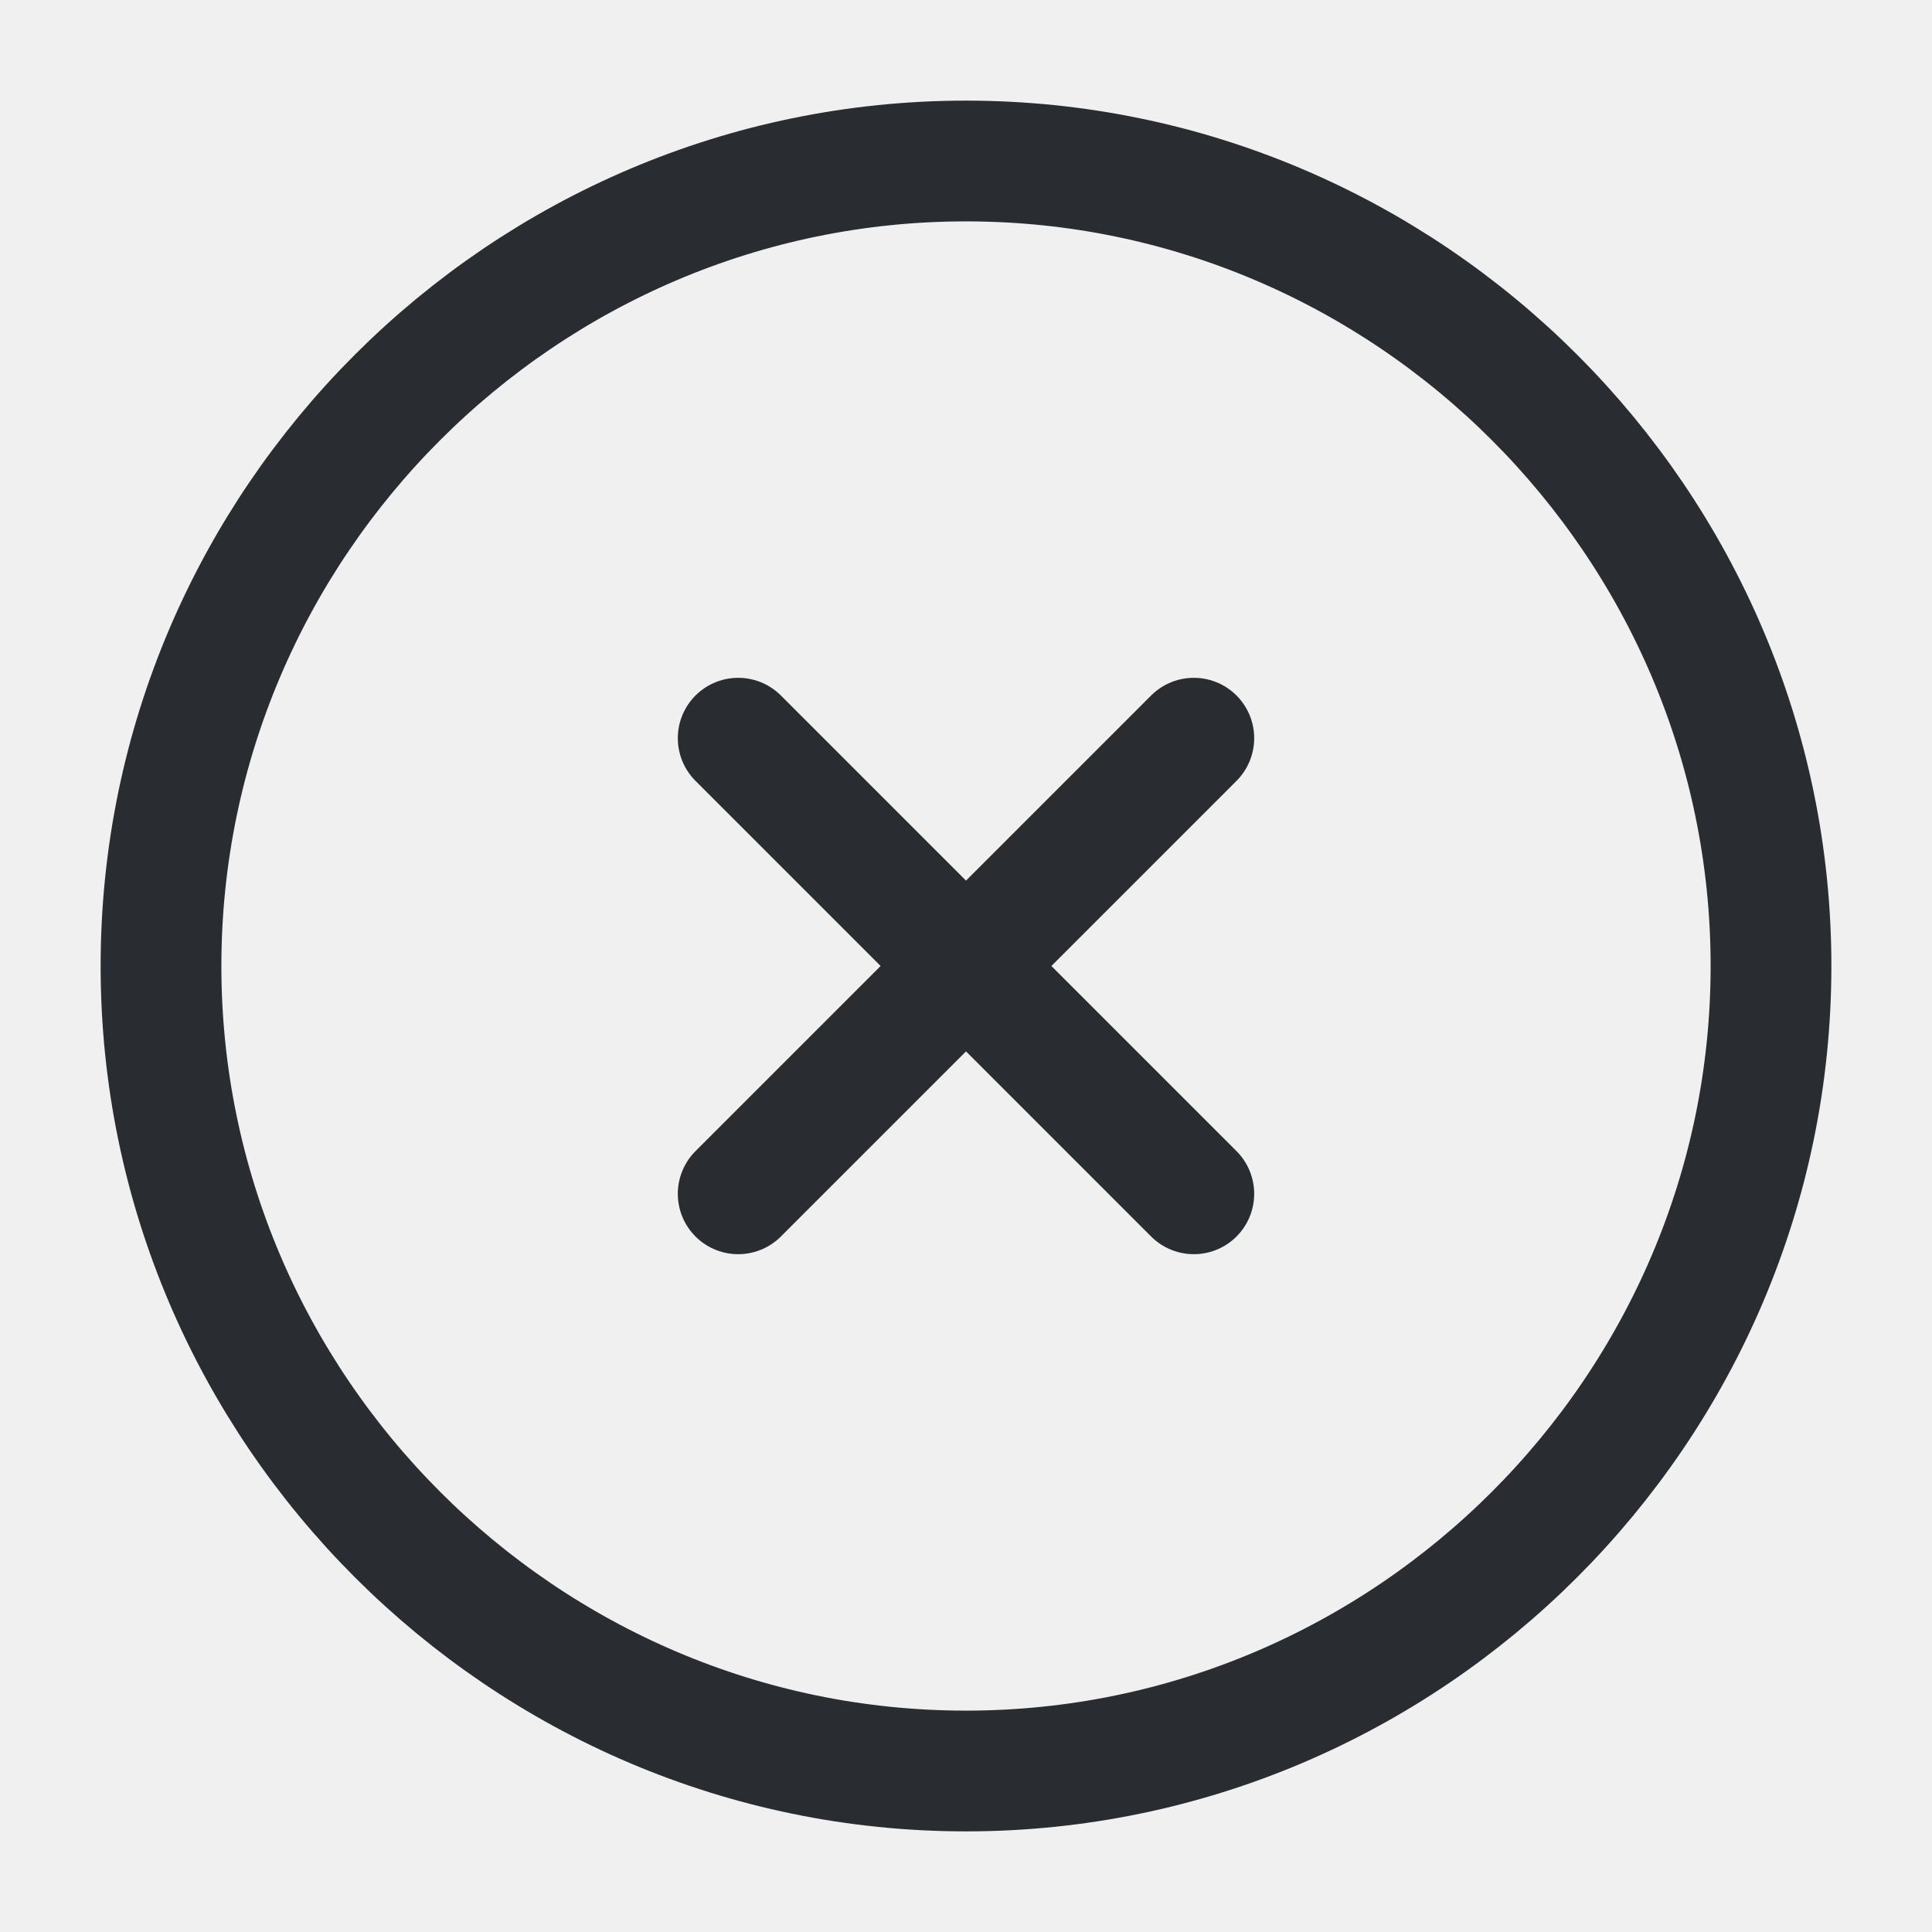
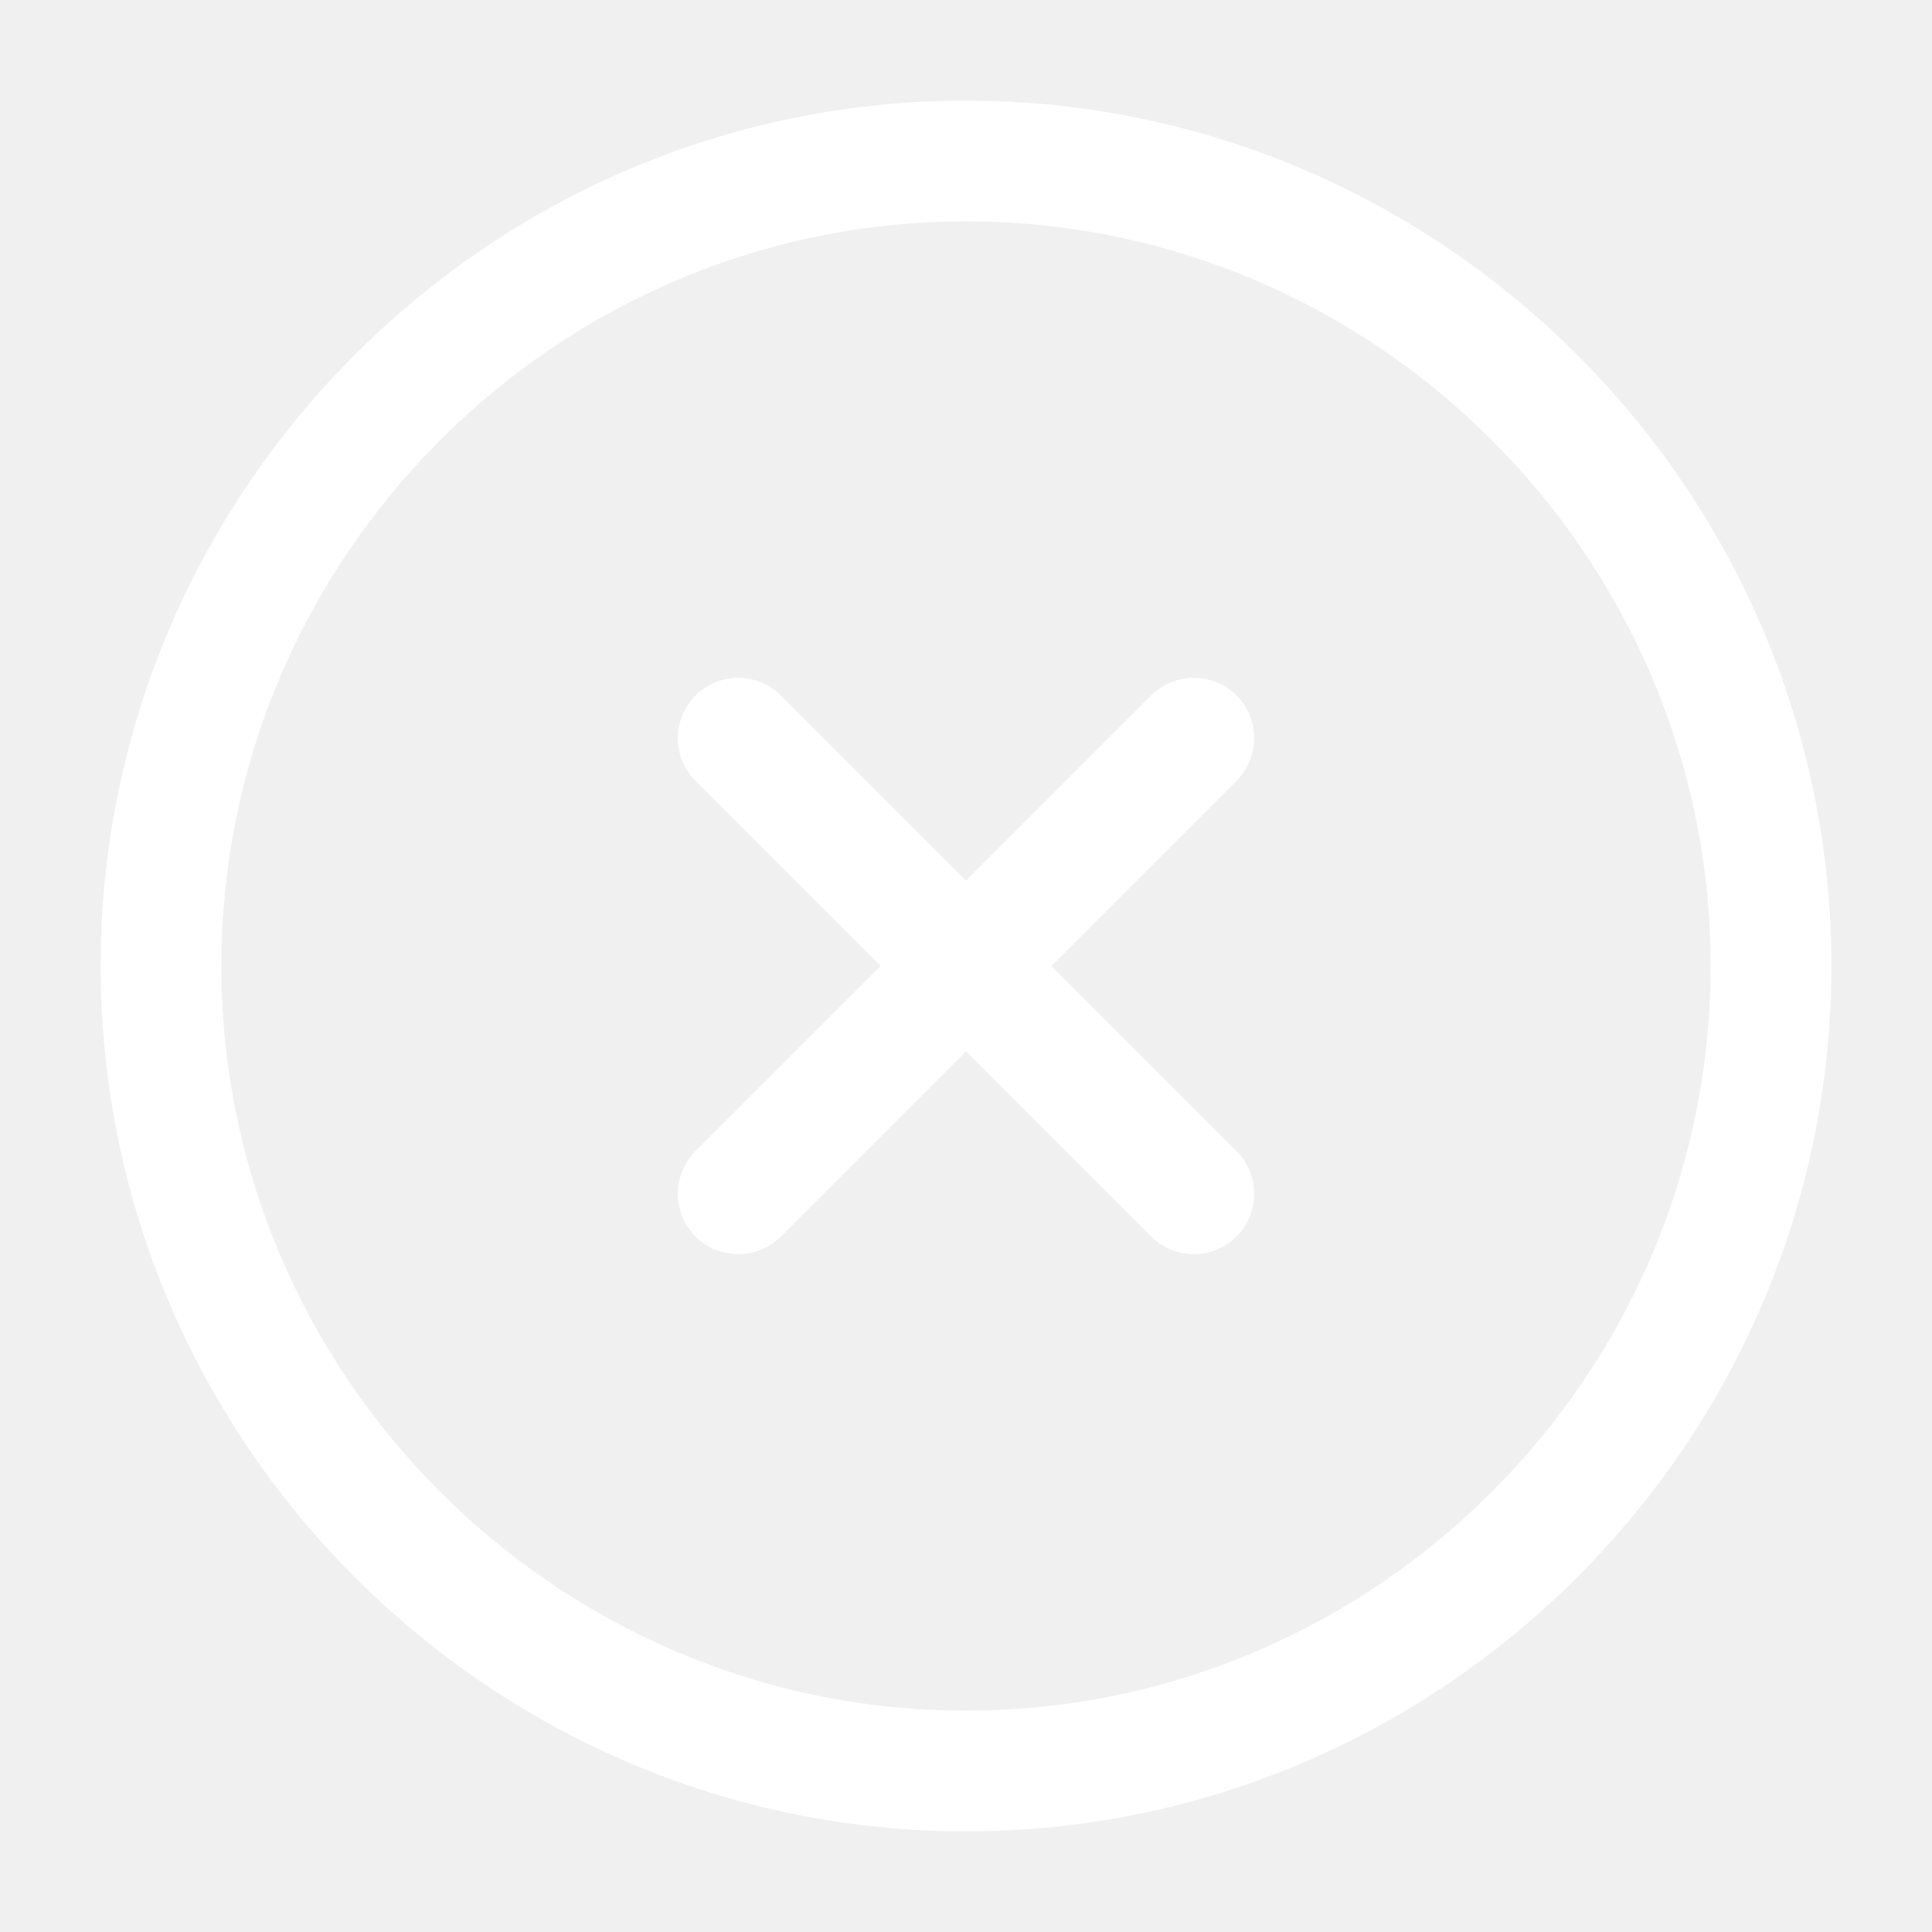
<svg xmlns="http://www.w3.org/2000/svg" width="800px" height="800px" viewBox="0 0 24 24" fill="none">
-   <path d="M12 22C17.5 22 22 17.5 22 12C22 6.5 17.5 2 12 2C6.5 2 2 6.5 2 12C2 17.5 6.5 22 12 22Z" stroke="#292D32" stroke-width="1.5" stroke-linecap="round" stroke-linejoin="round" />
-   <path d="M9.17 14.83L14.83 9.17" stroke="#292D32" stroke-width="1.5" stroke-linecap="round" stroke-linejoin="round" />
-   <path d="M14.83 14.83L9.17 9.17" stroke="#292D32" stroke-width="1.5" stroke-linecap="round" stroke-linejoin="round" />
+   <path d="M12 22C17.5 22 22 17.5 22 12C22 6.5 17.5 2 12 2C6.5 2 2 6.5 2 12C2 17.5 6.5 22 12 22Z" stroke="#FFFFFF" stroke-width="1.5" stroke-linecap="round" stroke-linejoin="round" />
+   <path d="M9.17 14.83L14.83 9.17" stroke="#FFFFFF" stroke-width="1.5" stroke-linecap="round" stroke-linejoin="round" />
+   <path d="M14.83 14.83L9.17 9.17" stroke="#FFFFFF" stroke-width="1.5" stroke-linecap="round" stroke-linejoin="round" />
</svg>
